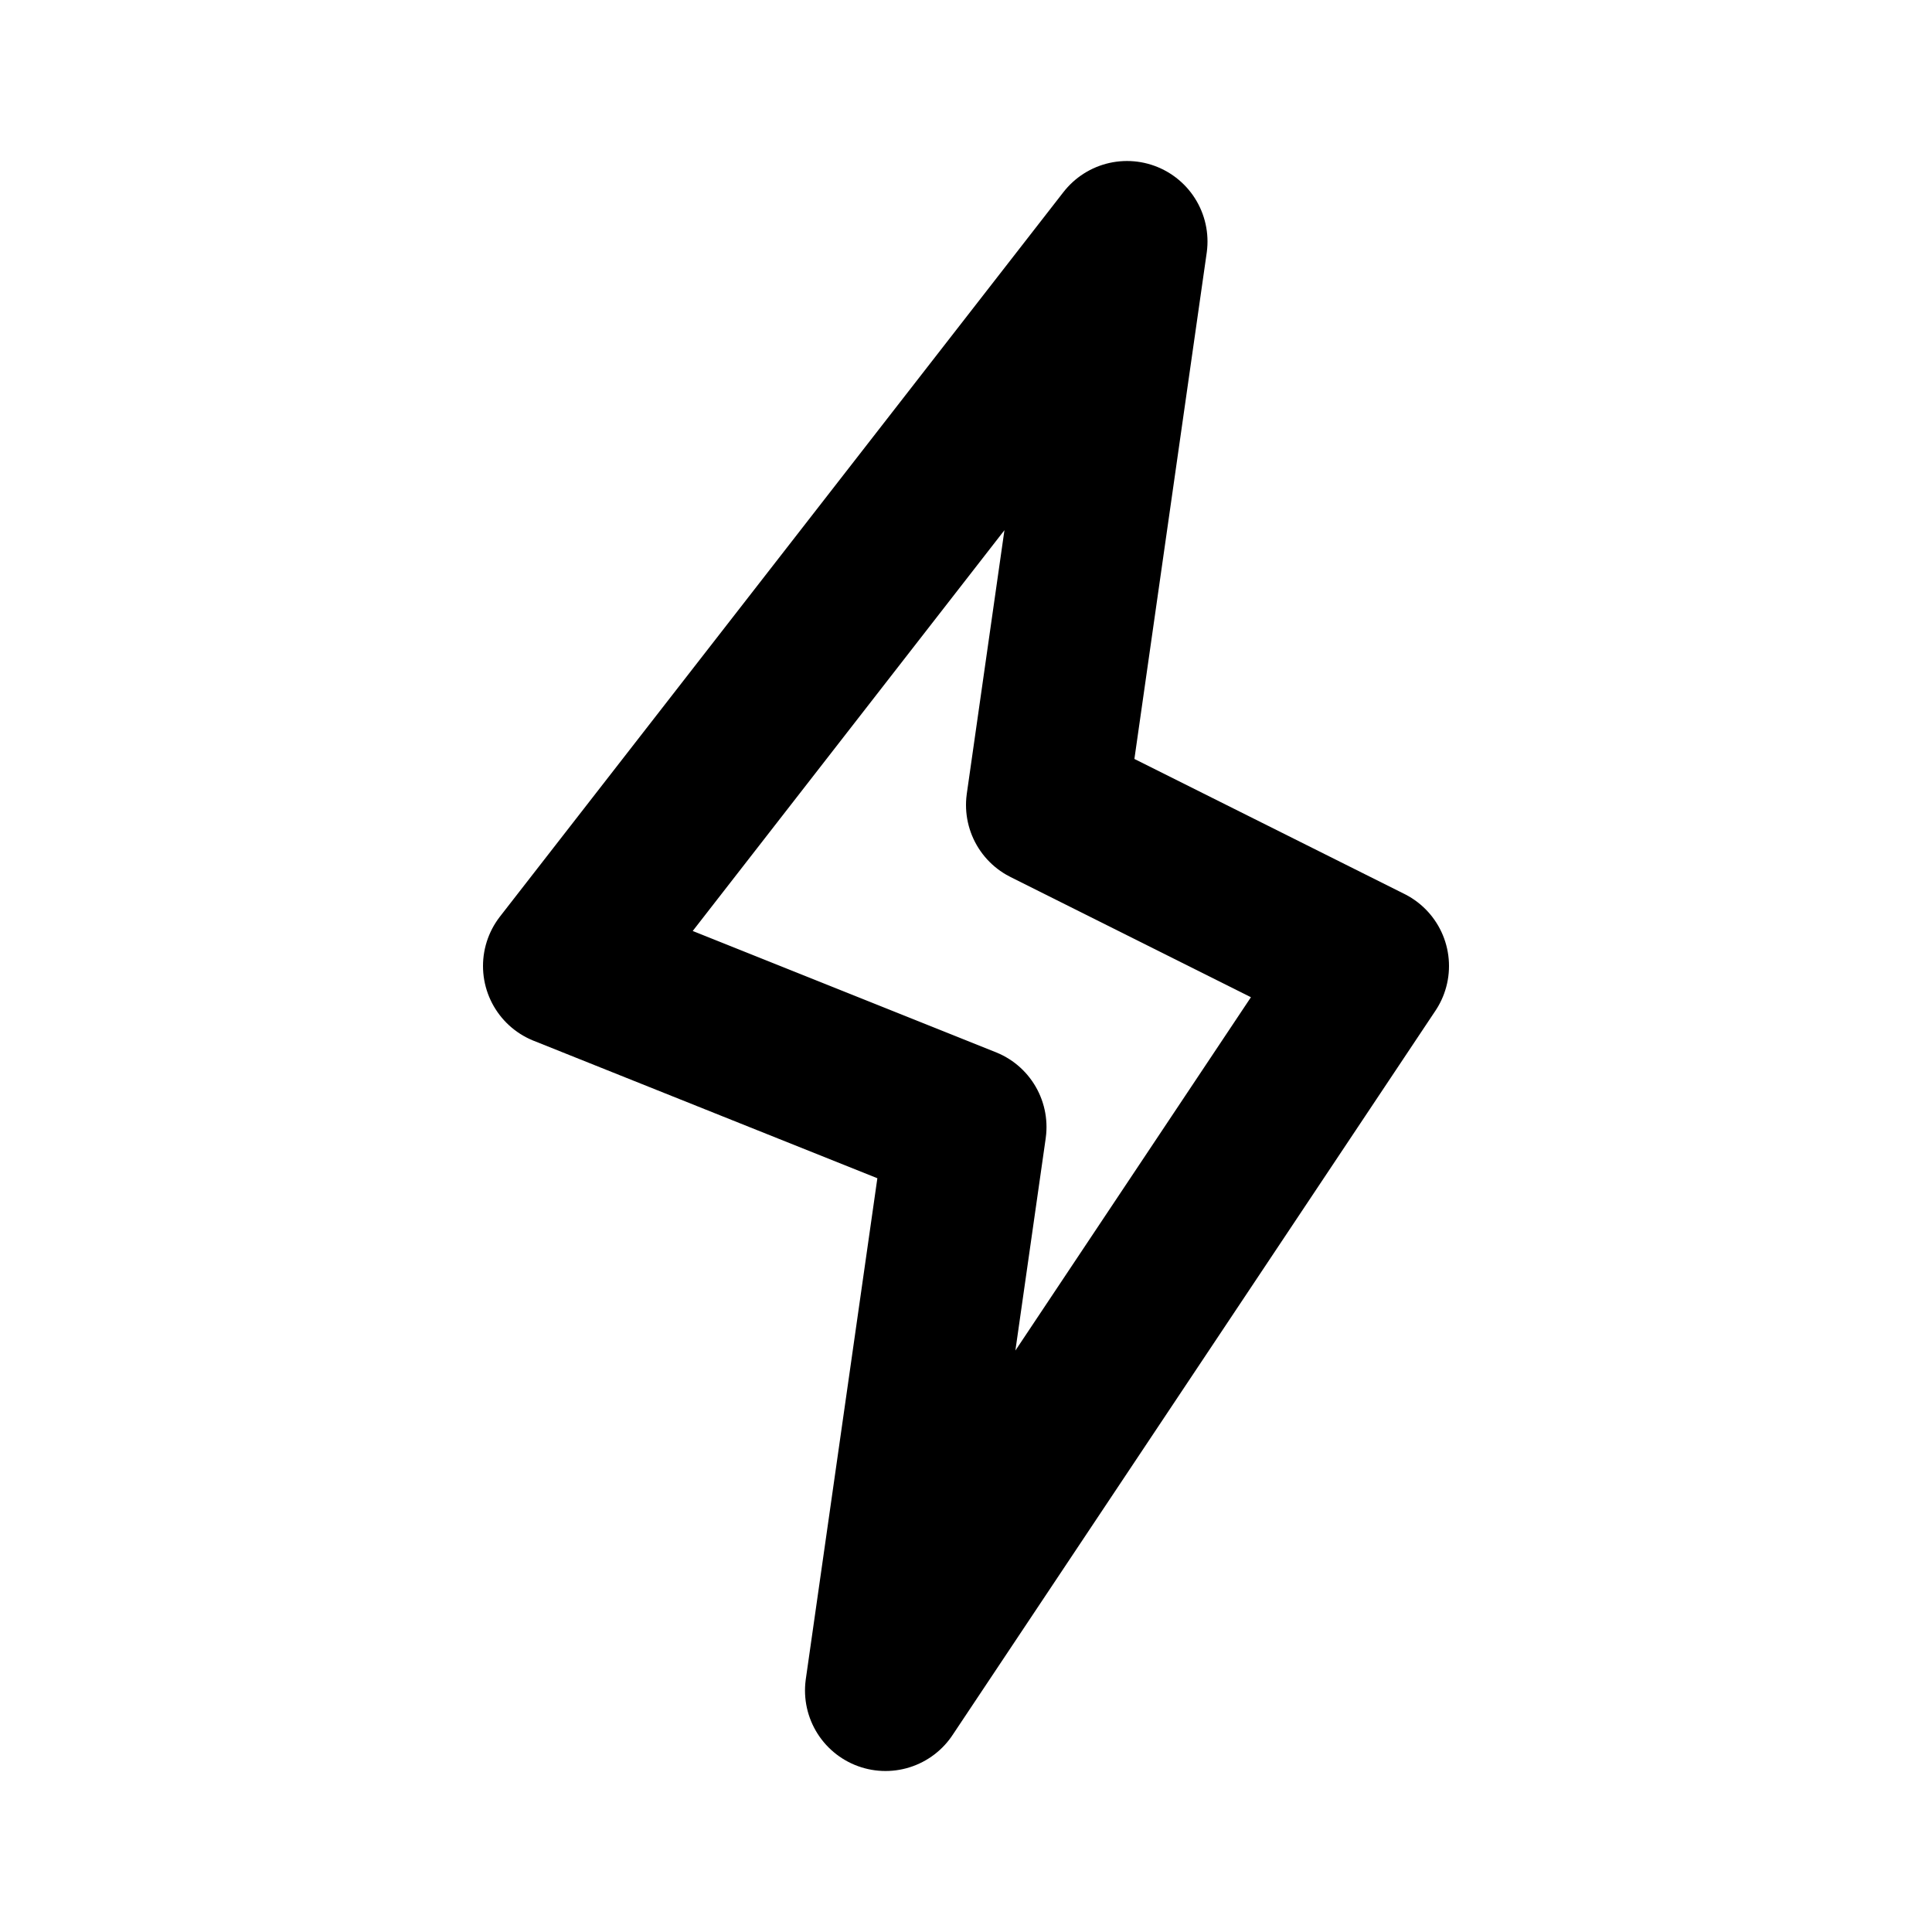
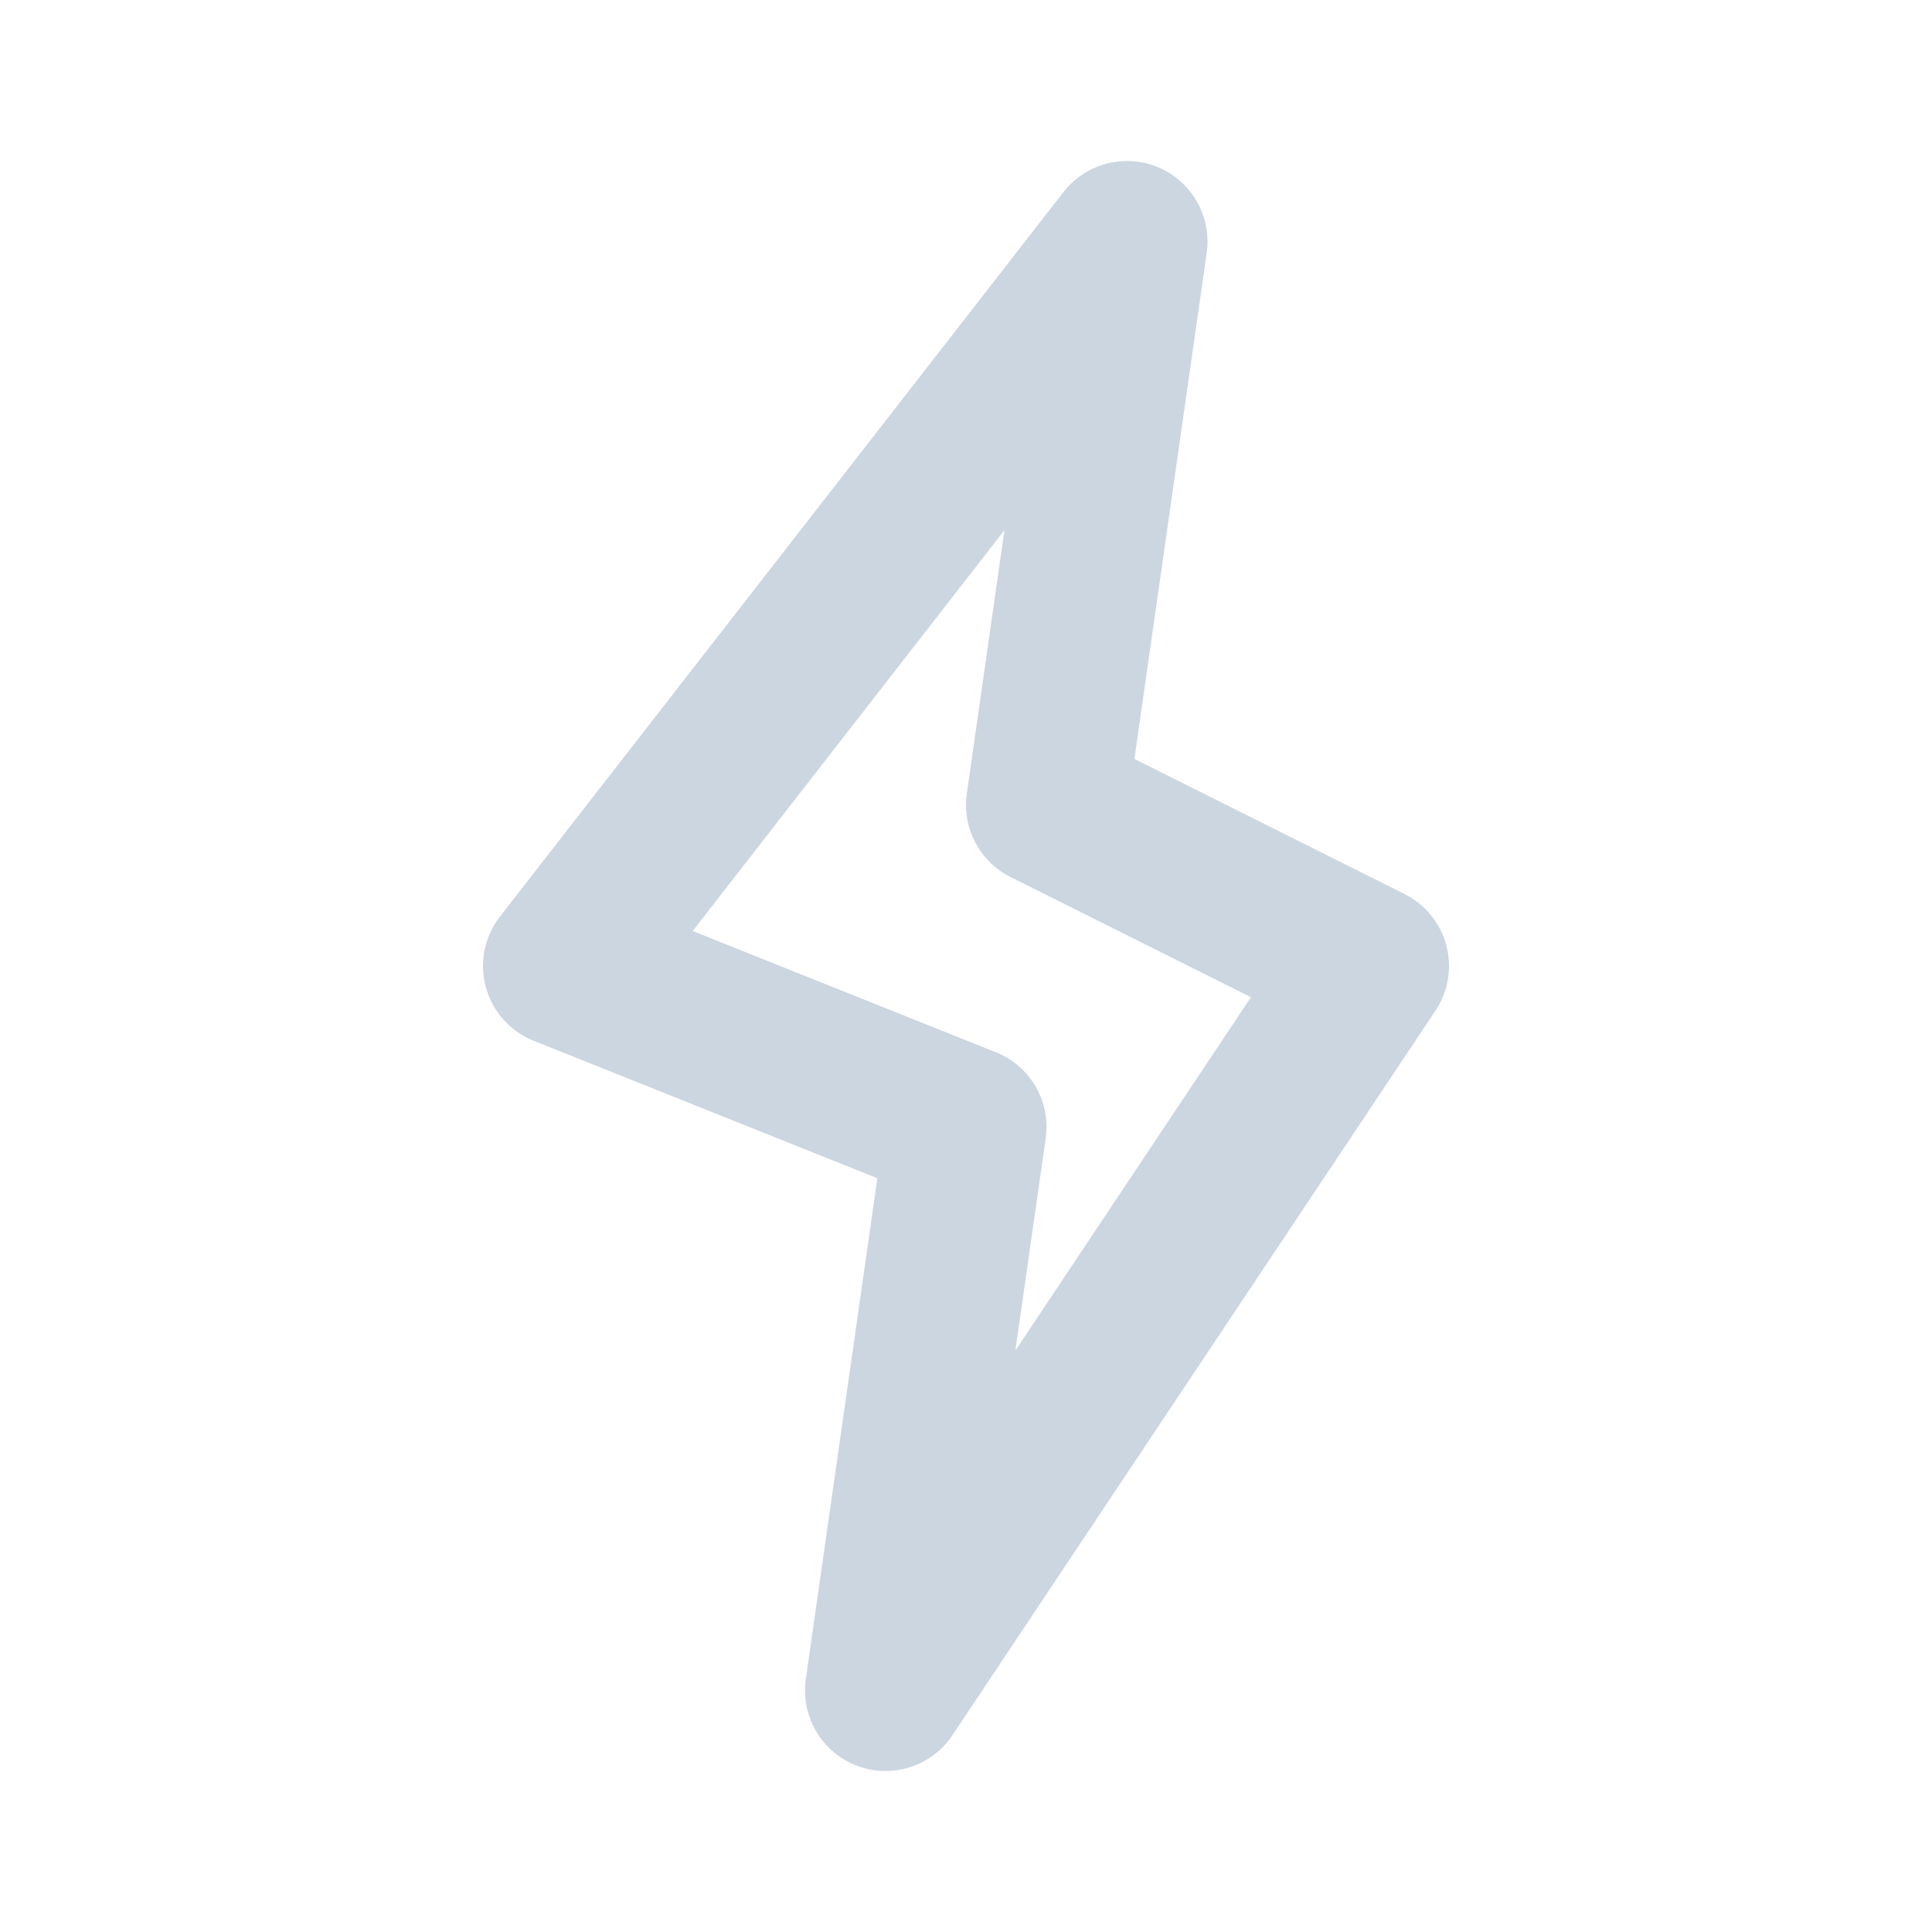
- <svg xmlns="http://www.w3.org/2000/svg" fill="#000000" width="800px" height="800px" viewBox="0 0 24 24" id="lightning" data-name="Line Color" class="icon line-color">
-   <polygon id="primary" points="7 12 12 14 11 21 17 12 13 10 14 3 7 12" style="fill: none; stroke: rgb(0, 0, 0); stroke-linecap: round; stroke-linejoin: round; stroke-width: 2;" />
+ <svg xmlns="http://www.w3.org/2000/svg" fill="#CCD6E0" width="800px" height="800px" viewBox="0 0 24 24" id="lightning" data-name="Line Color" class="icon line-color">
+   <polygon id="primary" points="7 12 12 14 11 21 17 12 13 10 14 3 7 12" style="fill: none; stroke: #CCD6E0; stroke-linecap: round; stroke-linejoin: round; stroke-width: 2;">
+     </polygon>
</svg>
